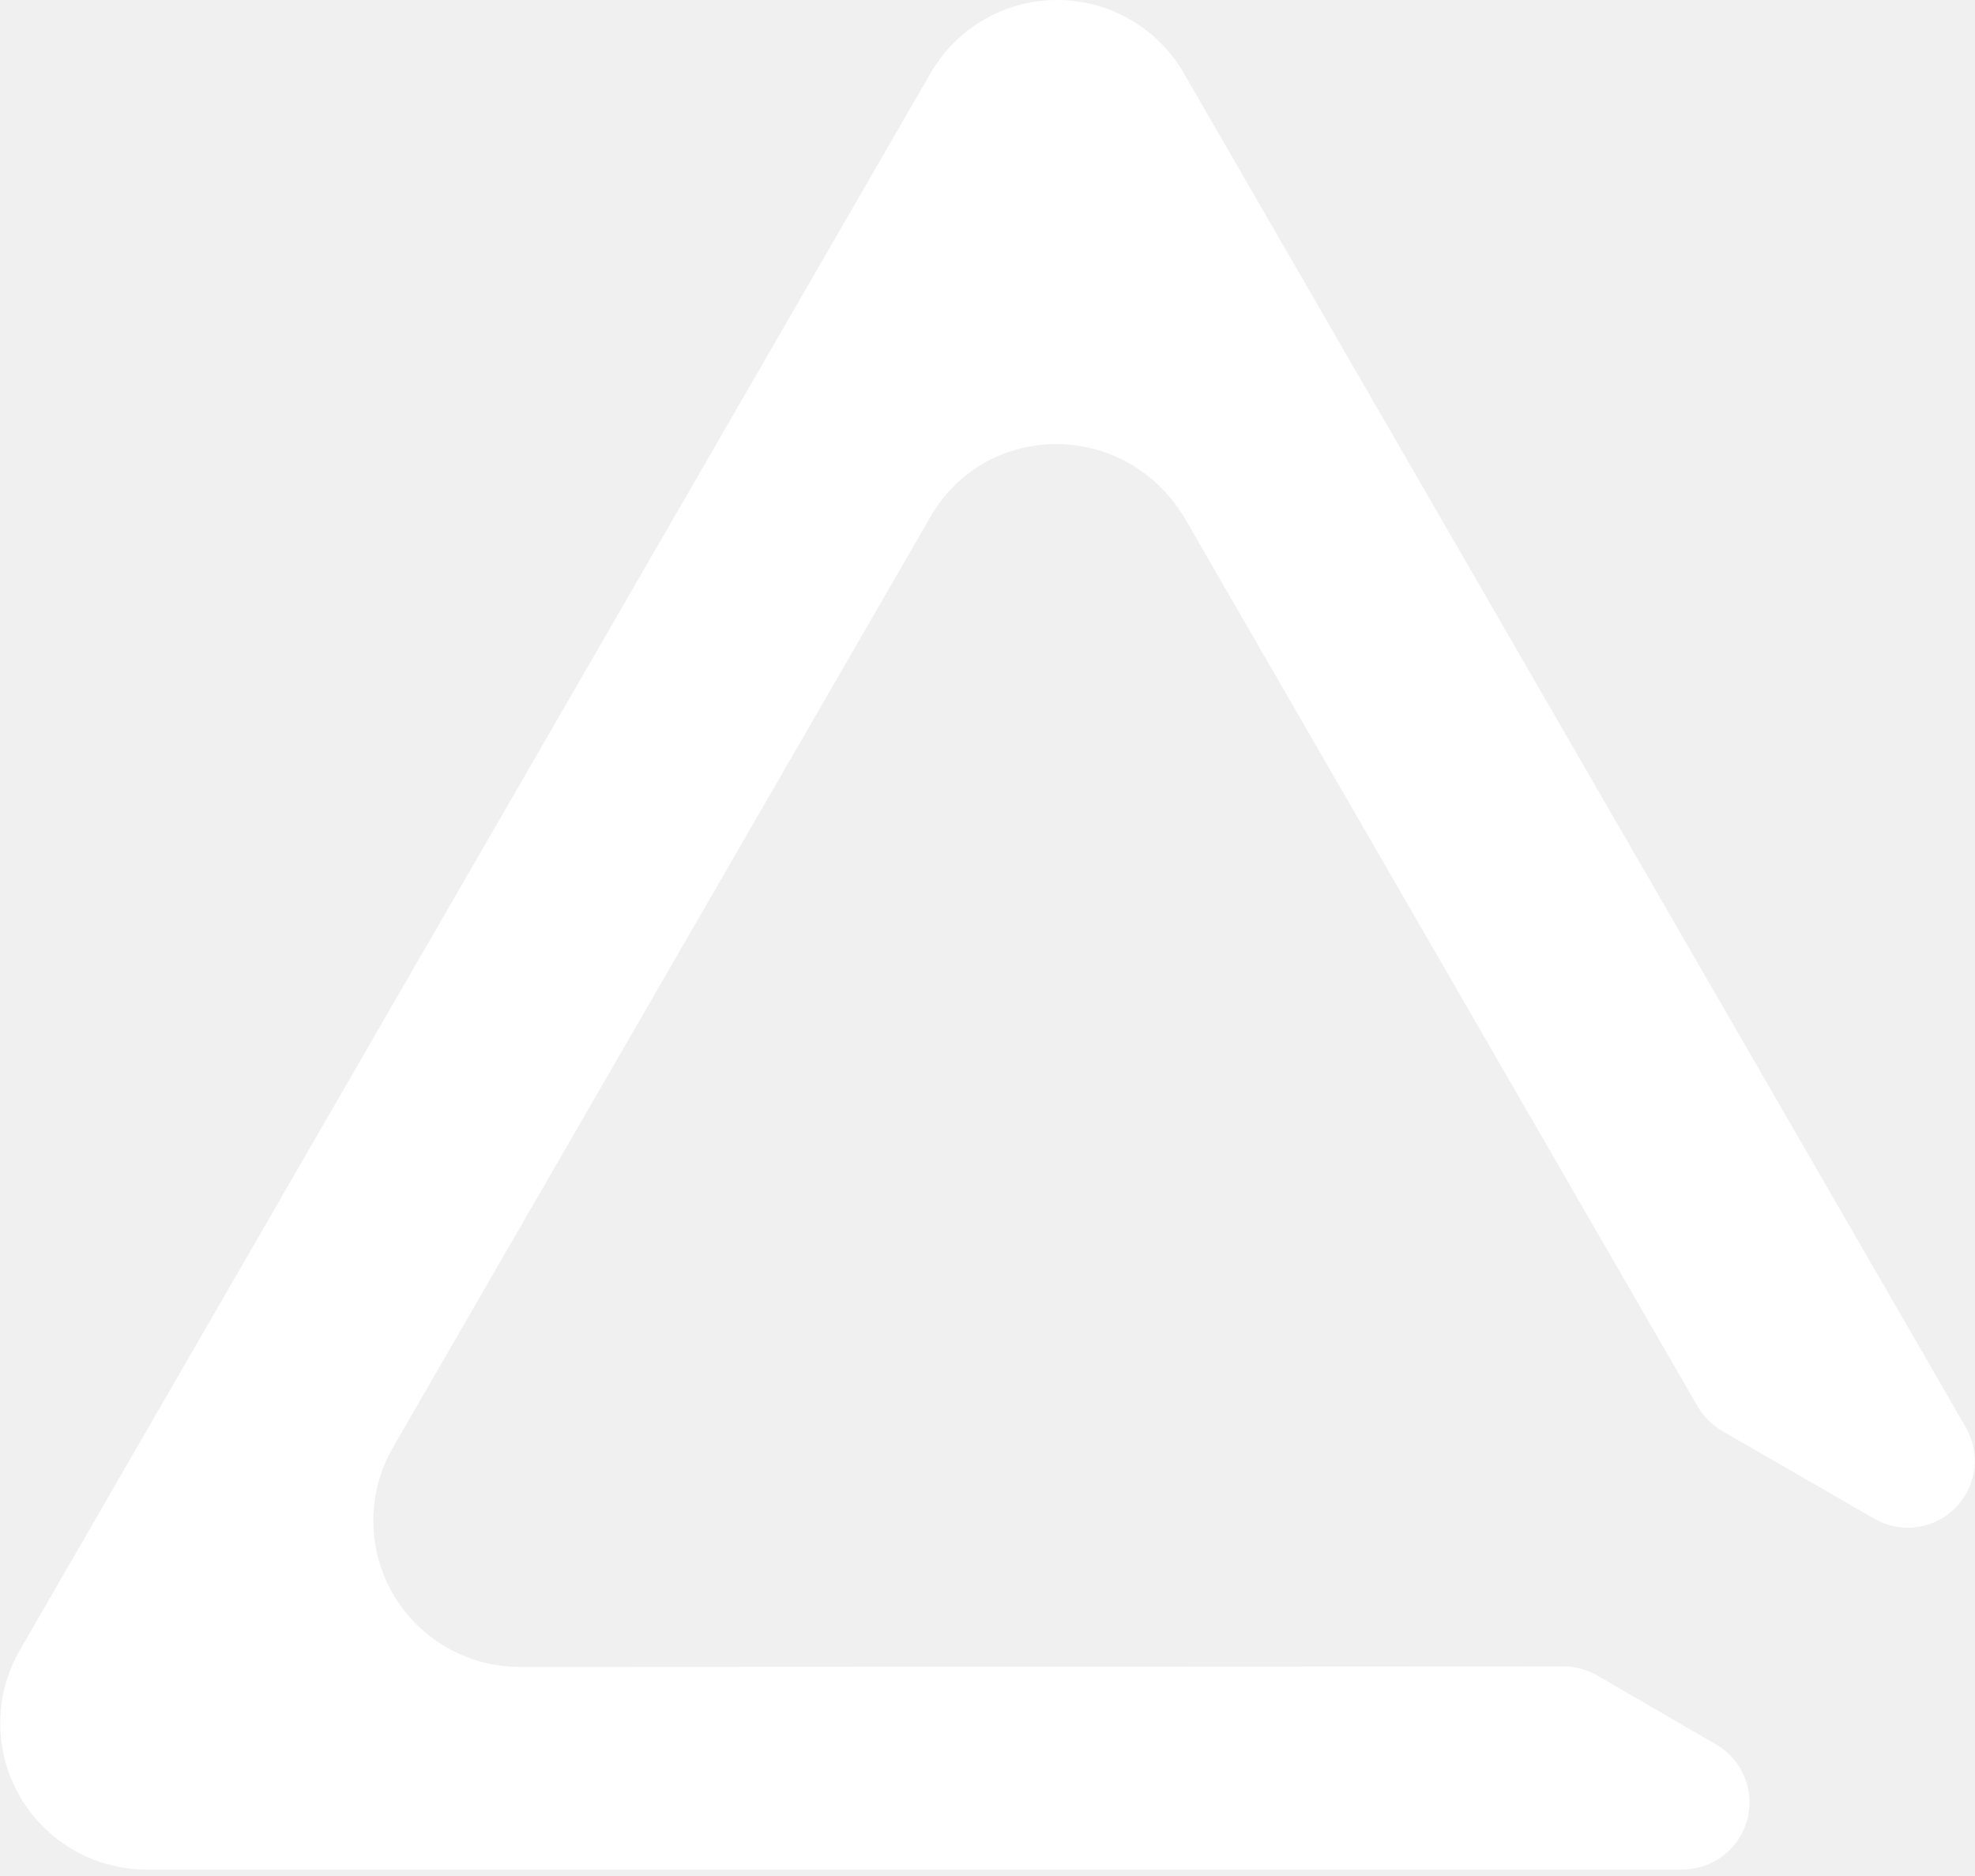
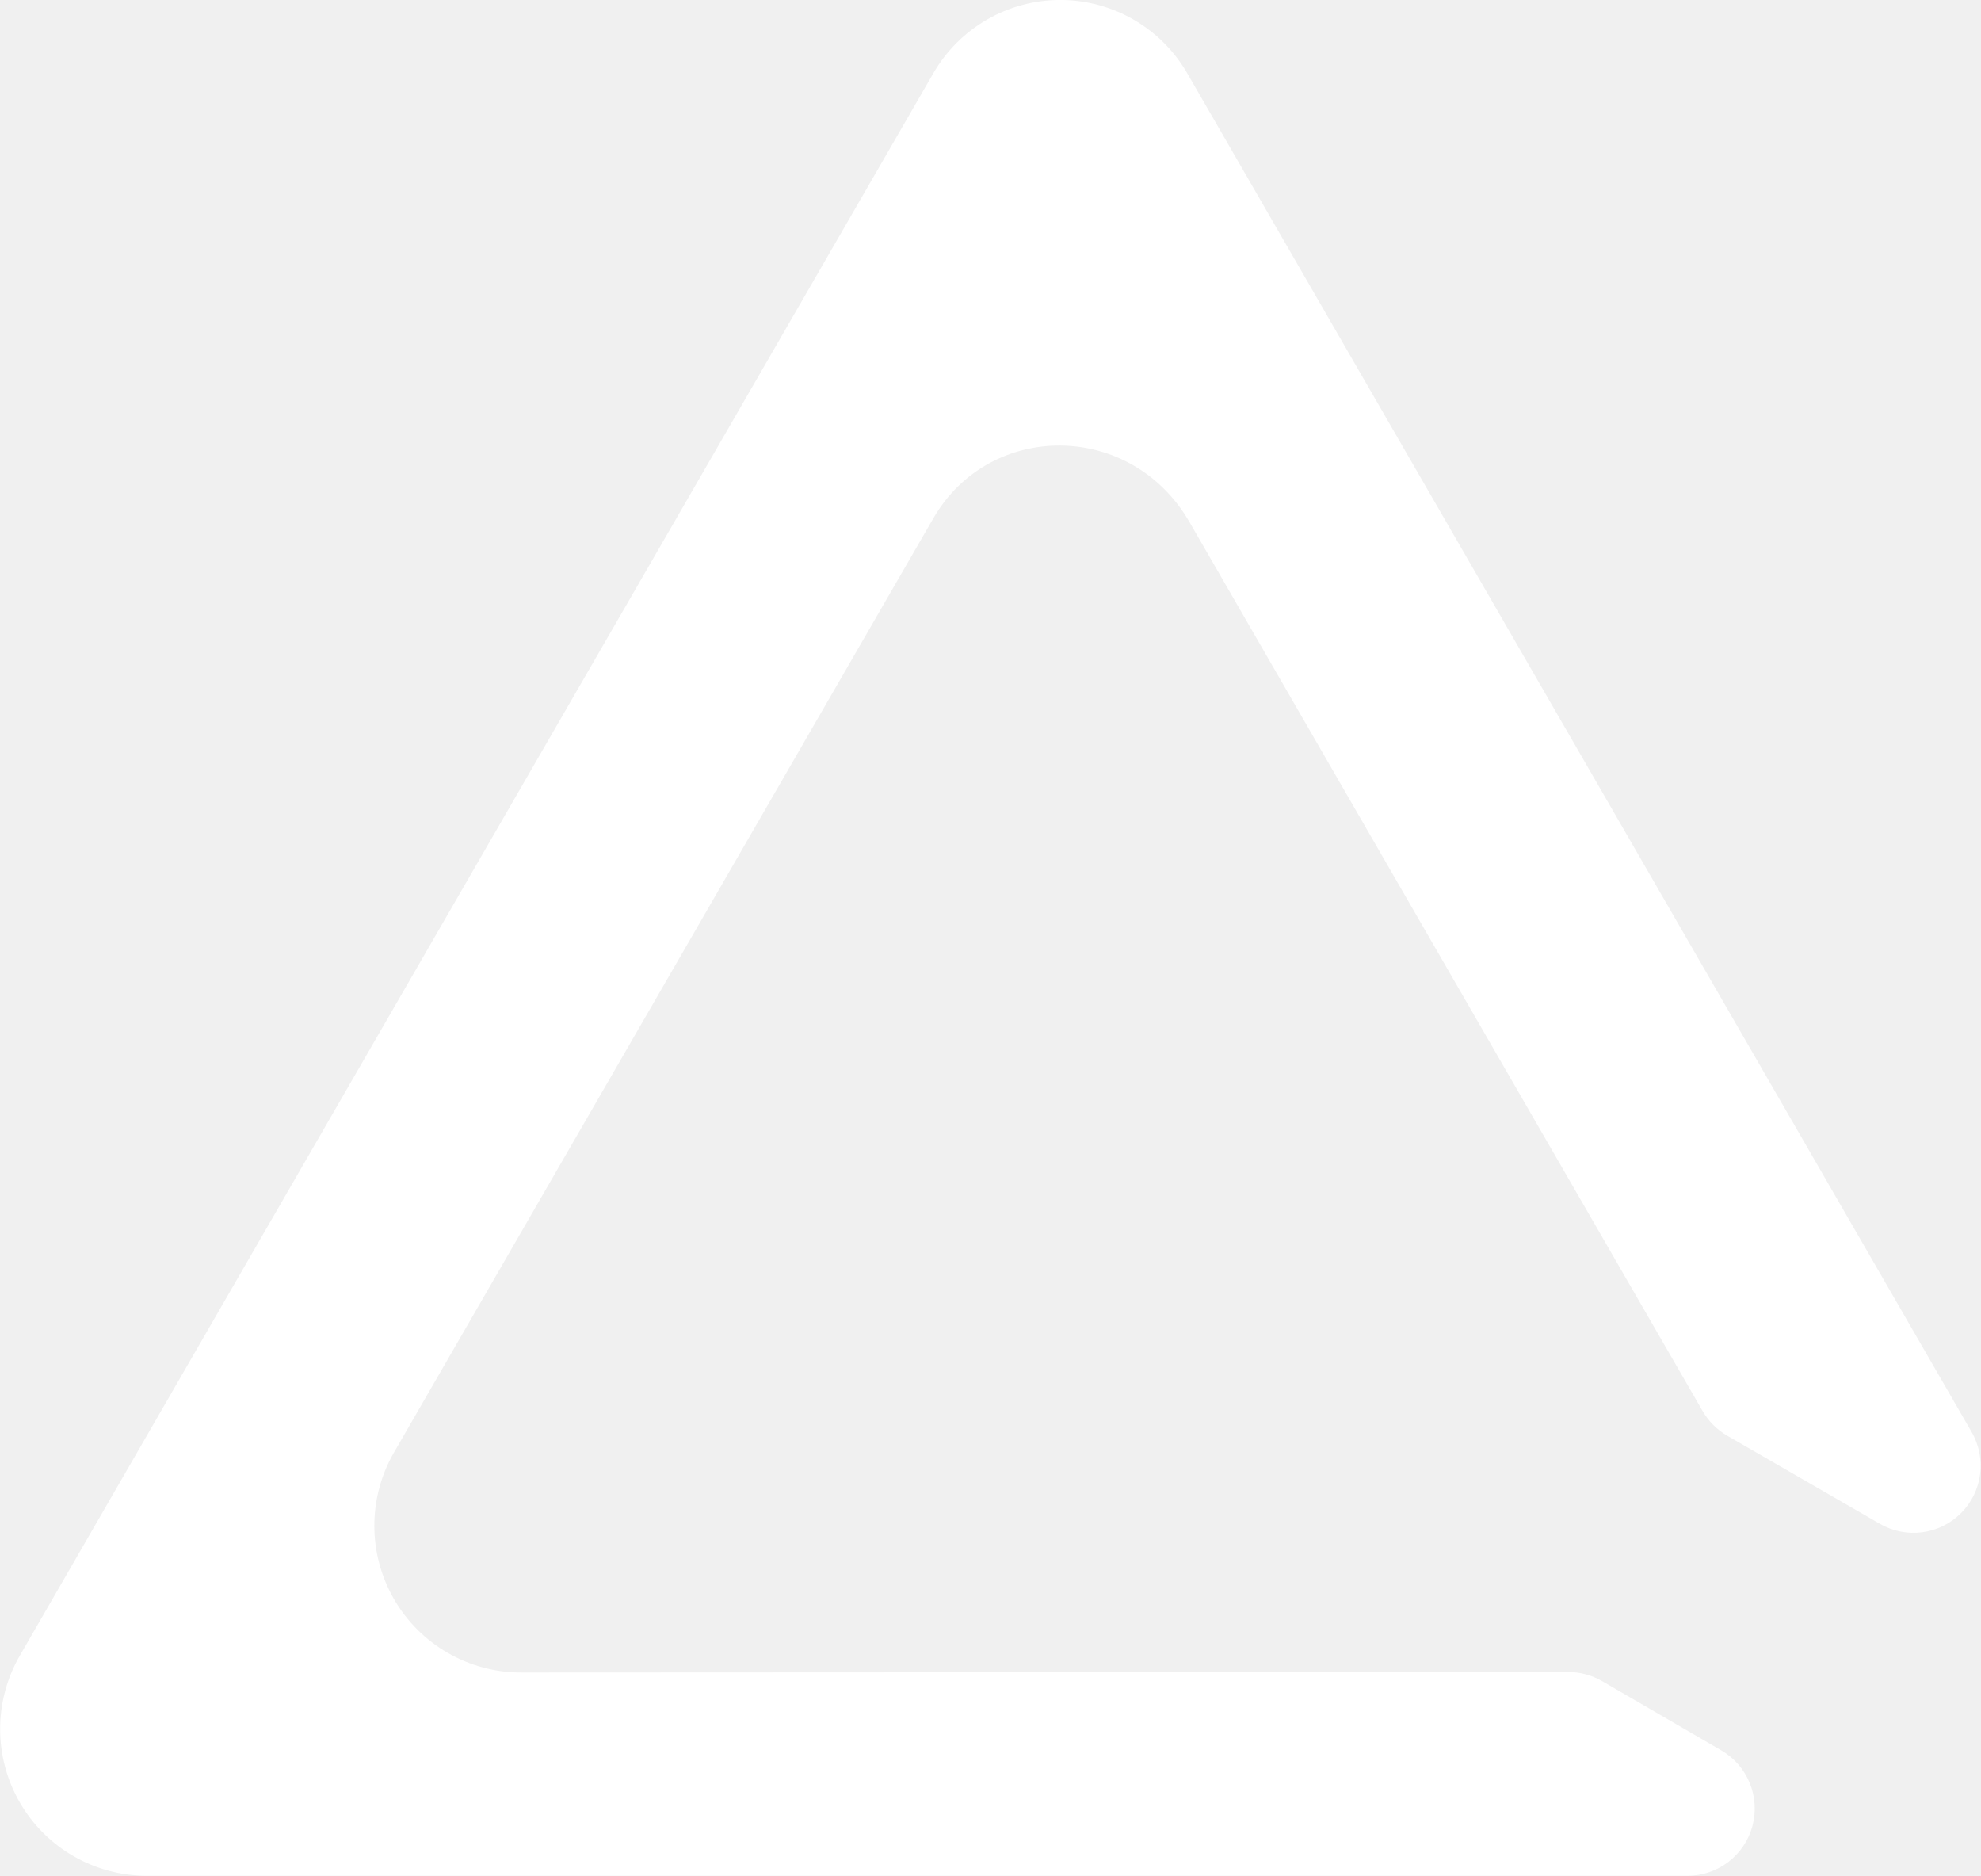
- <svg xmlns="http://www.w3.org/2000/svg" viewBox="0 0 200 190" fill="none">
-   <path d="M52.621 168.824C50.02 168.825 47.465 168.141 45.212 166.841C42.96 165.542 41.089 163.671 39.789 161.419C38.488 159.167 37.804 156.612 37.804 154.011C37.805 151.41 38.49 148.855 39.791 146.604L94.231 52.334C99.931 42.454 114.231 42.454 120.131 52.754L171.901 142.424C172.498 143.454 173.353 144.312 174.381 144.914L189.801 153.814C191.094 154.562 192.599 154.862 194.08 154.667C195.561 154.472 196.937 153.793 197.993 152.736C199.049 151.679 199.726 150.303 199.919 148.821C200.112 147.34 199.811 145.836 199.061 144.544L119.881 7.414C118.583 5.16 116.714 3.288 114.463 1.987C112.211 0.685 109.657 0 107.056 0C104.456 0 101.901 0.685 99.649 1.987C97.398 3.288 95.529 5.16 94.231 7.414L2.011 167.124C0.71 169.375 0.025 171.93 0.024 174.531C0.024 177.132 0.708 179.687 2.009 181.939C3.309 184.191 5.18 186.062 7.432 187.361C9.685 188.661 12.24 189.345 14.841 189.344H170.401C171.892 189.339 173.34 188.843 174.521 187.933C175.703 187.023 176.552 185.75 176.937 184.31C177.323 182.87 177.224 181.342 176.655 179.964C176.087 178.586 175.08 177.433 173.791 176.684L161.741 169.684C160.71 169.09 159.541 168.776 158.351 168.774L52.621 168.824Z" fill="white" />
+ <svg xmlns="http://www.w3.org/2000/svg" viewBox="0 0 200 189.34">
+   <defs>
+     <style>.cls-1{fill:#fff;}</style>
+   </defs>
+   <g id="Layer_2" data-name="Layer 2">
+     <g id="Layer_1-2" data-name="Layer 1">
+       <path class="cls-1" d="M52.61,168.82A14.81,14.81,0,0,1,39.78,146.6L94.22,52.33c5.7-9.88,20-9.88,25.9.42l51.77,89.67a6.88,6.88,0,0,0,2.48,2.49l15.42,8.9a6.78,6.78,0,0,0,9.26-9.27L119.87,7.41a14.8,14.8,0,0,0-25.65,0L2,167.12a14.81,14.81,0,0,0,12.83,22.22H170.39a6.79,6.79,0,0,0,3.39-12.66l-12.05-7a6.83,6.83,0,0,0-3.39-.91Z" />
+     </g>
+   </g>
</svg>
